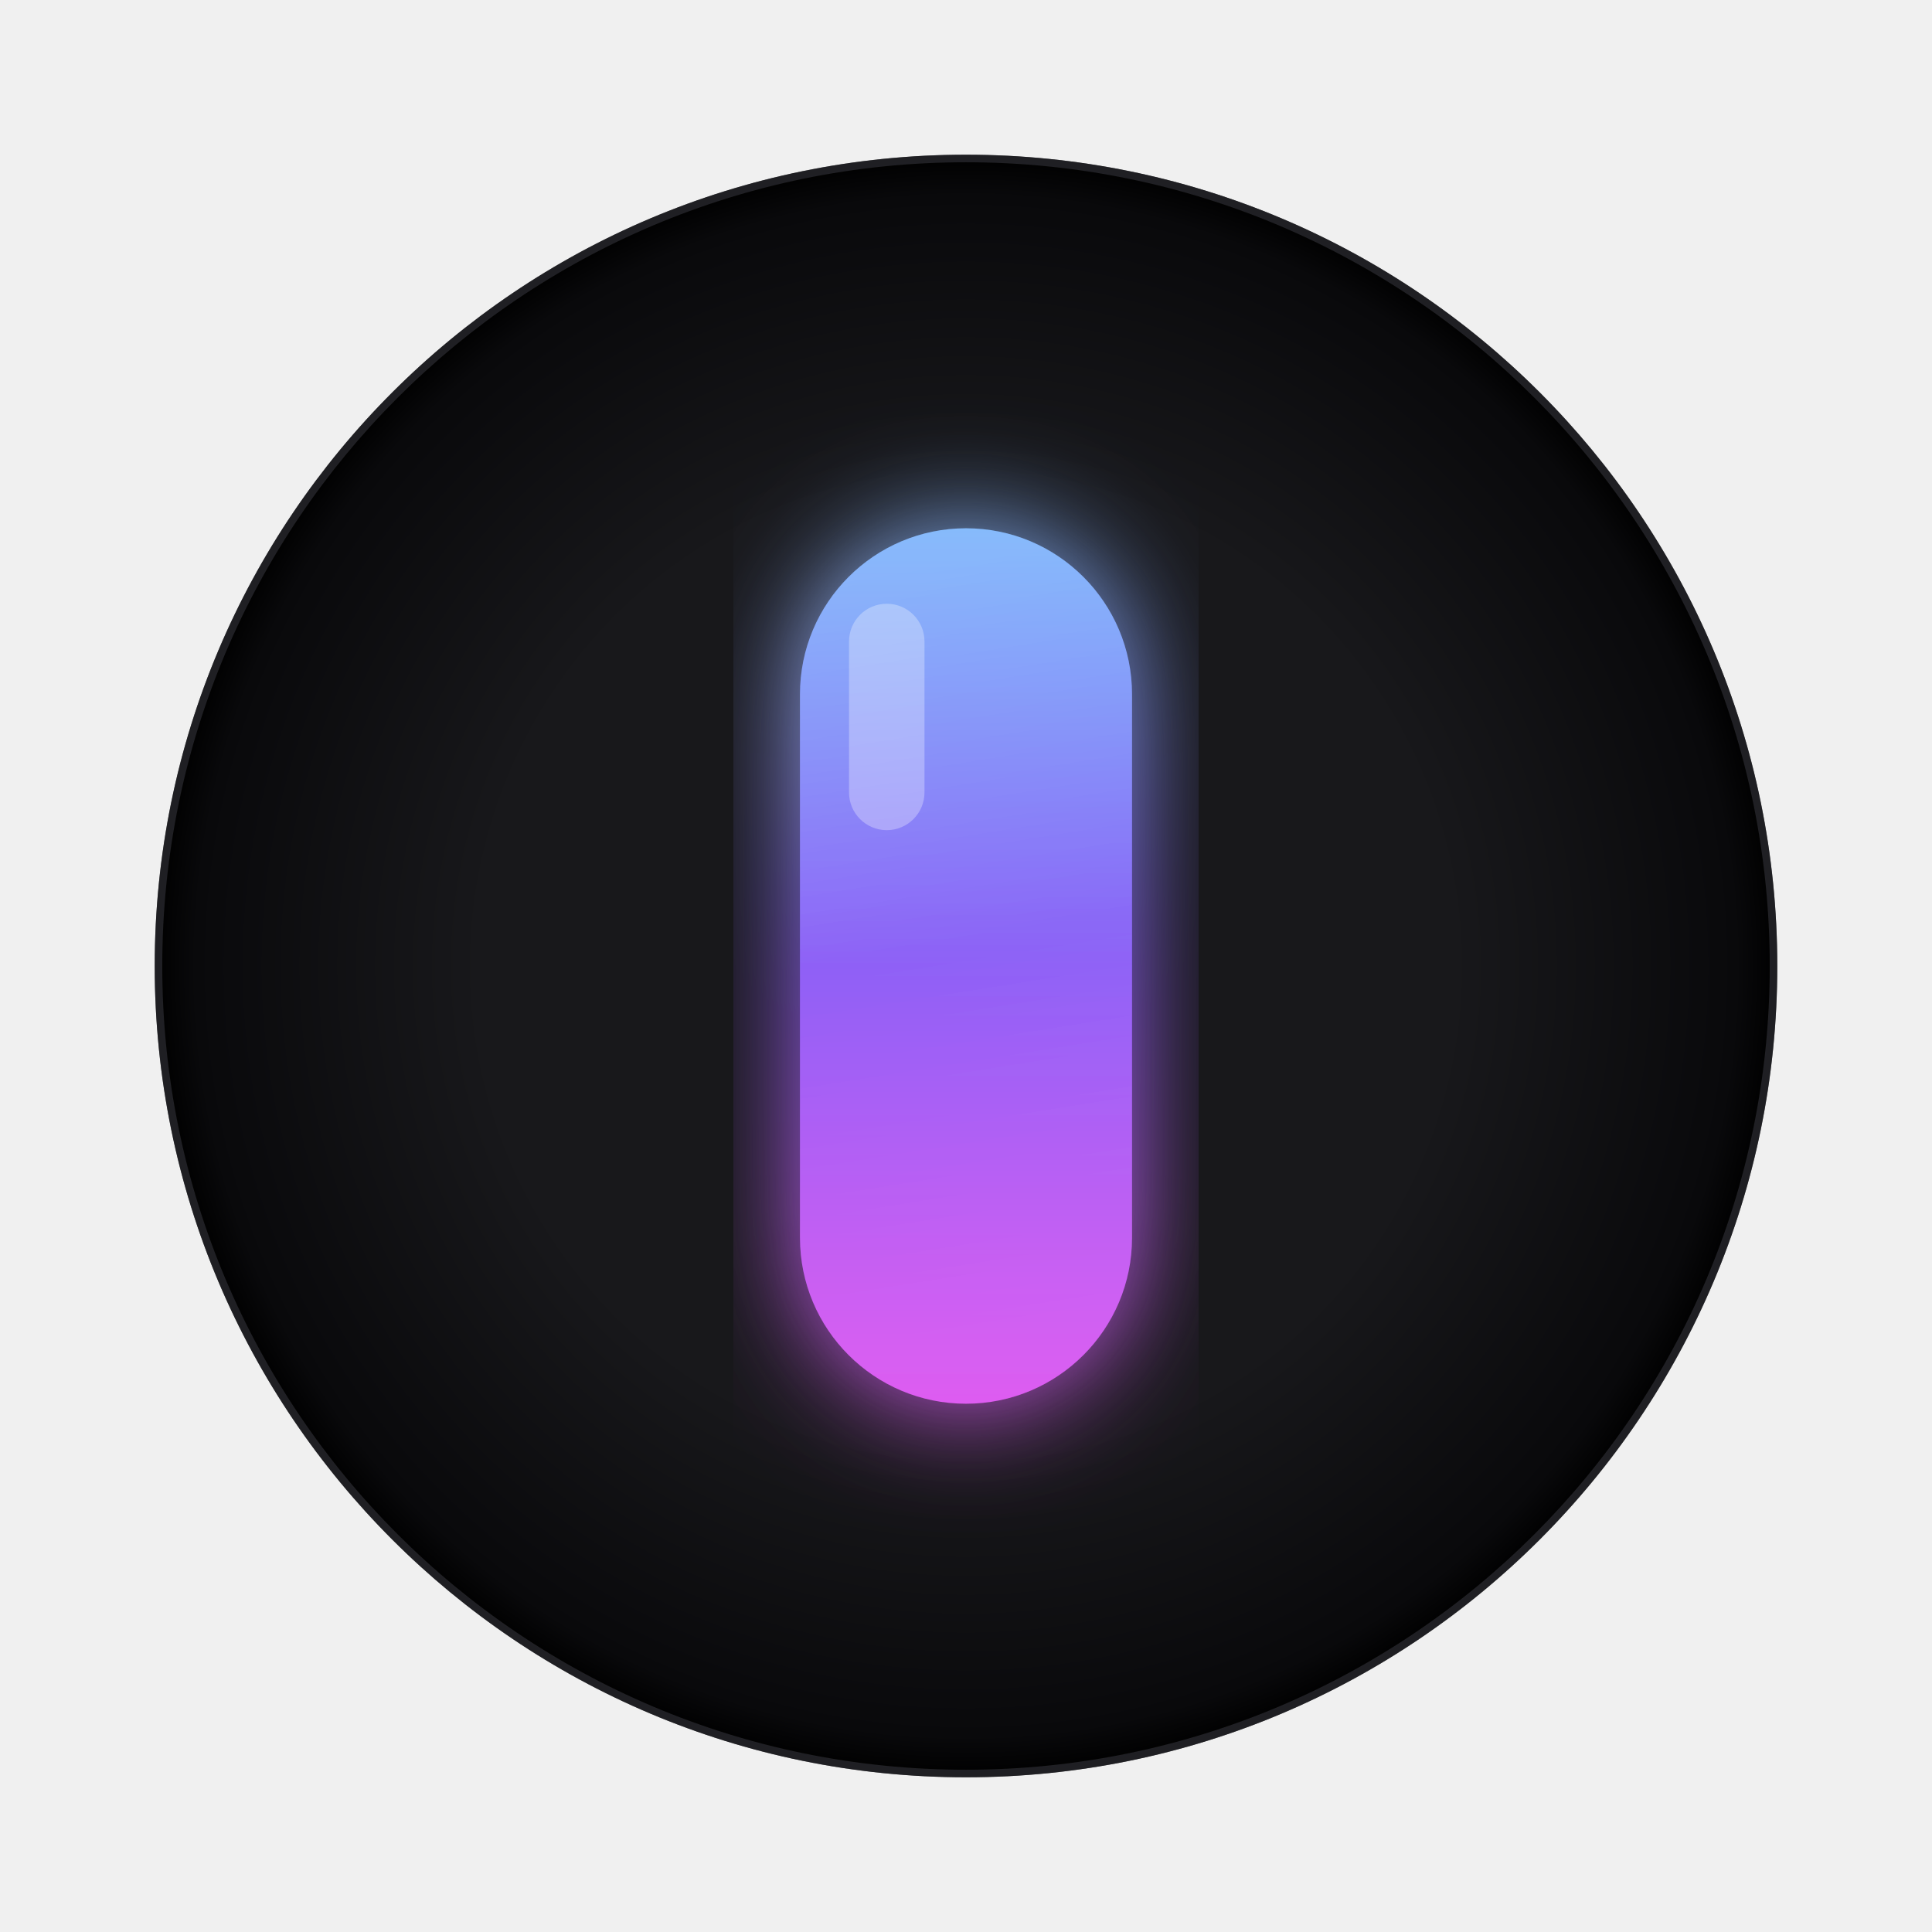
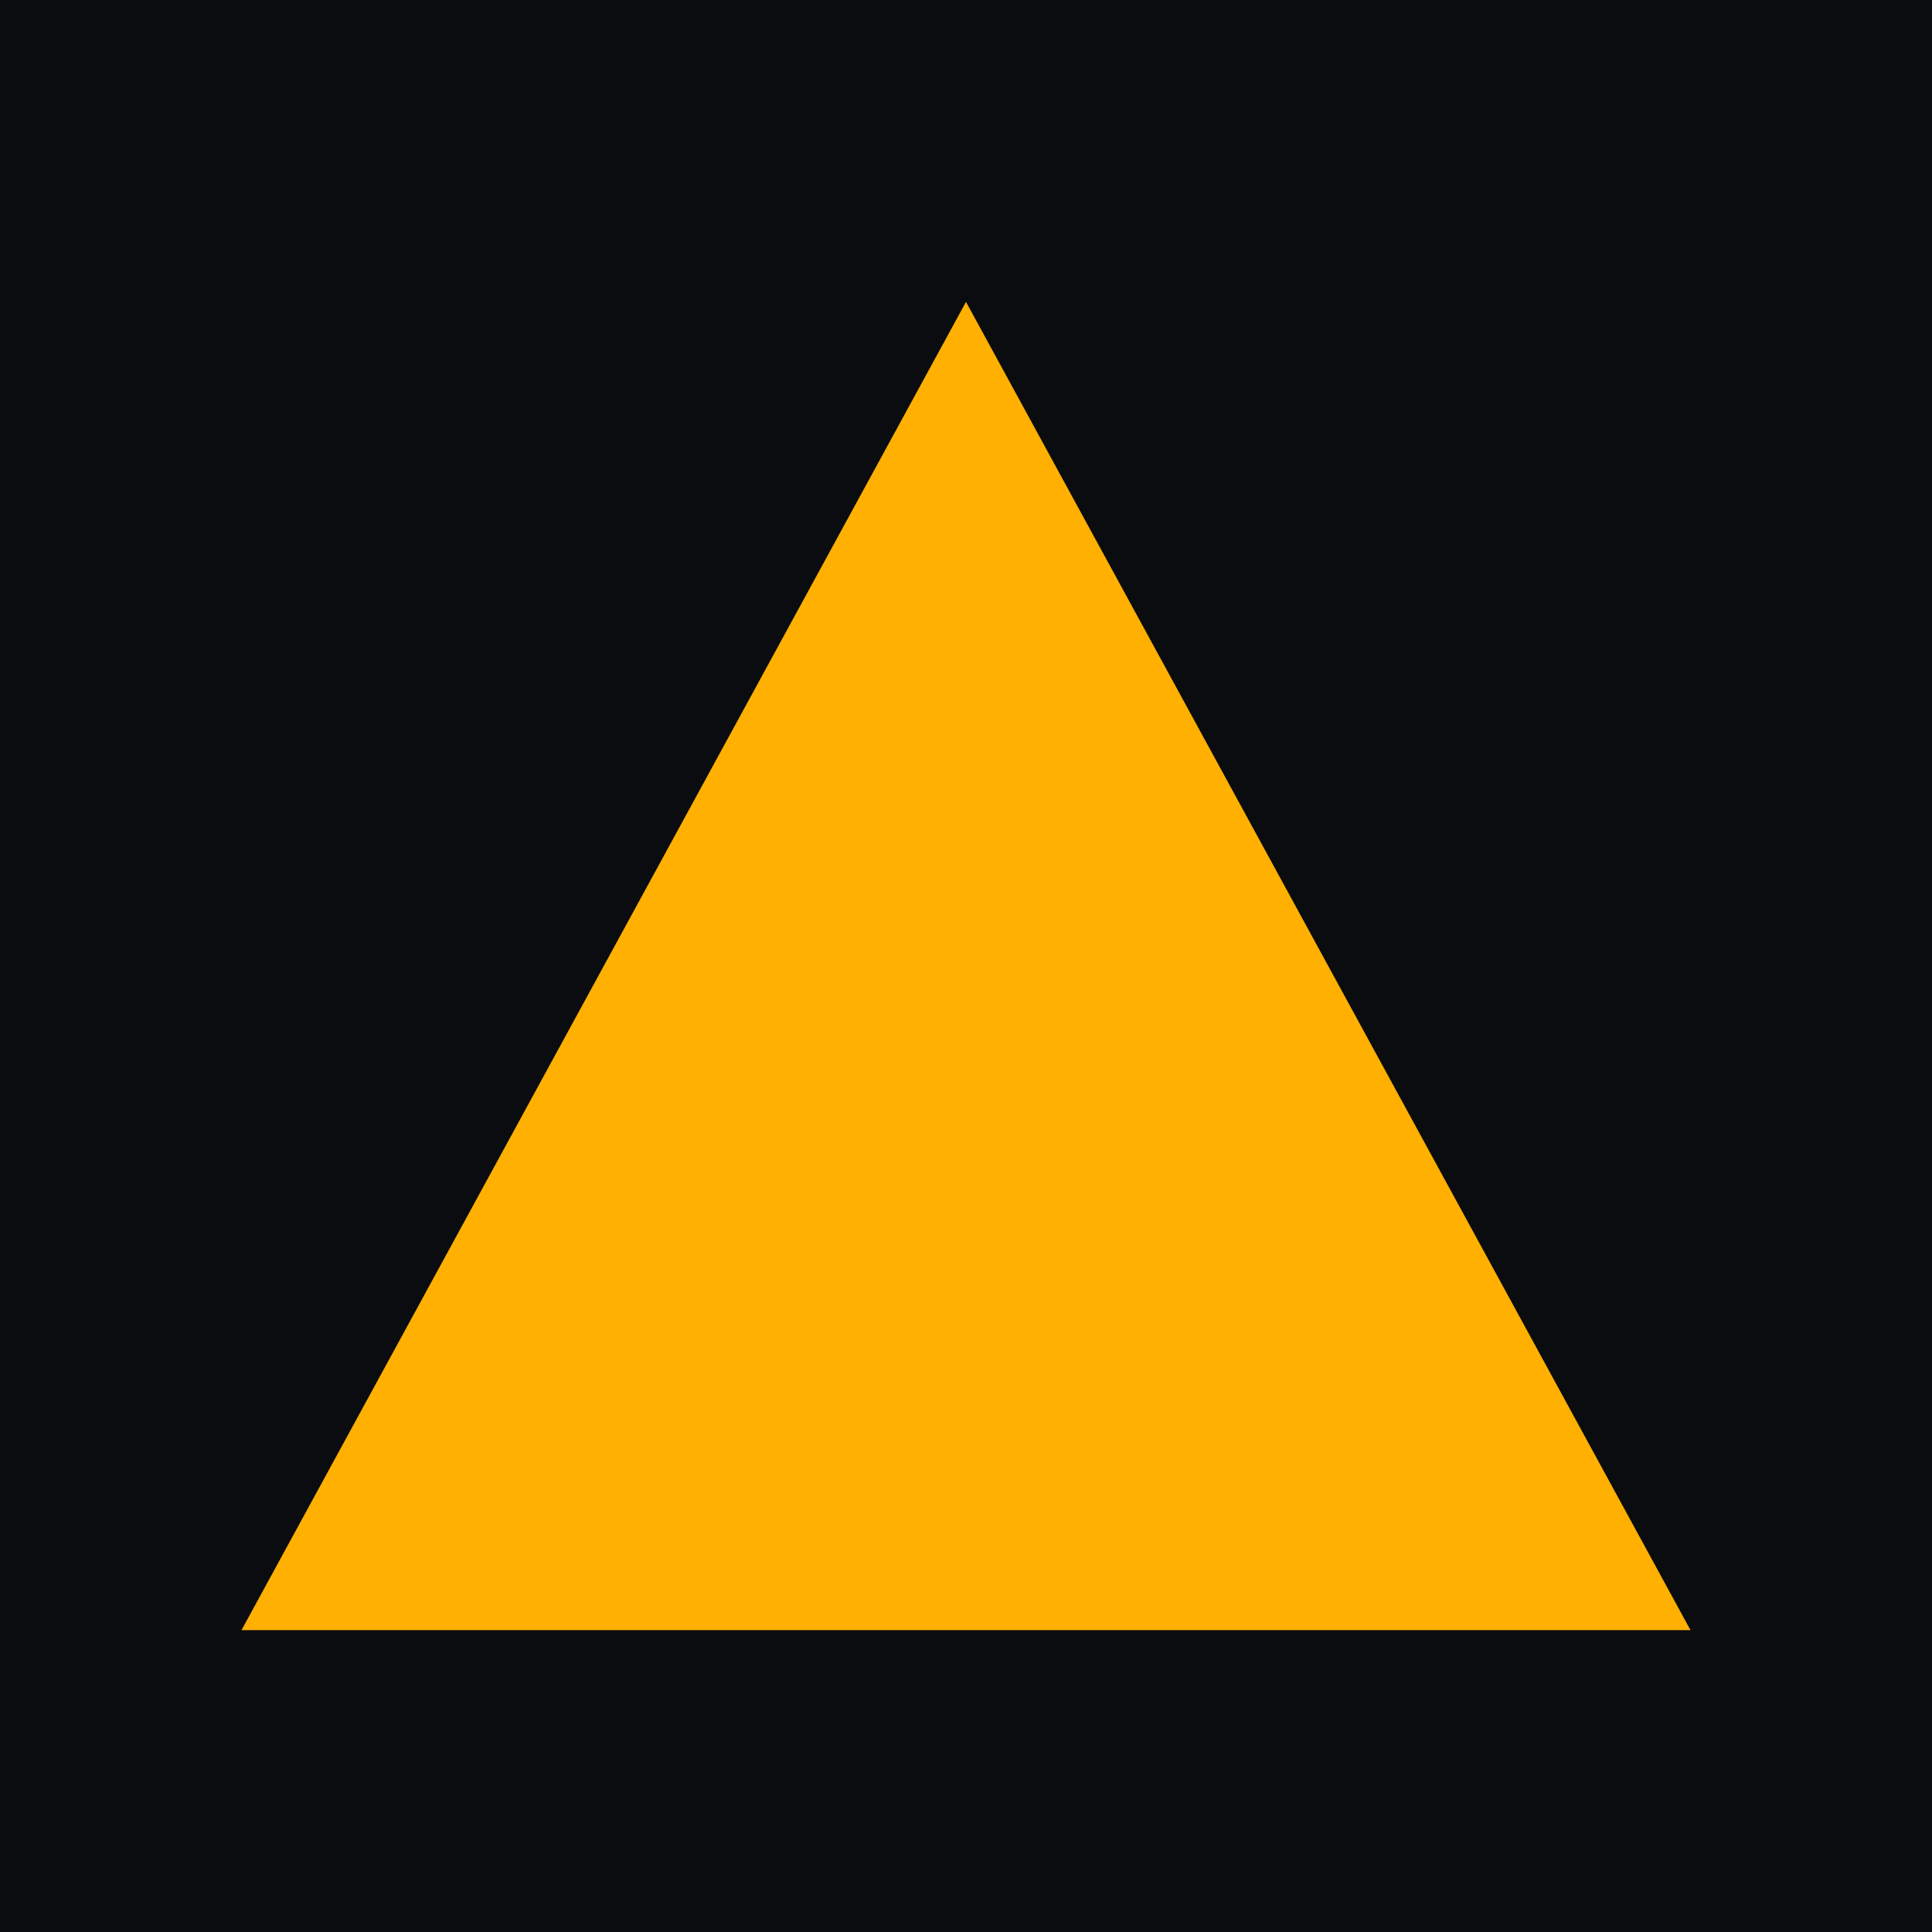
- <svg xmlns="http://www.w3.org/2000/svg" width="1024" height="1024" viewBox="0 0 1024 1024" fill="none">
-   <defs>
-     <radialGradient id="baseGrad" cx="512" cy="512" r="430" gradientUnits="userSpaceOnUse">
-       <stop offset="0.6" stop-color="#18181b" />
-       <stop offset="0.95" stop-color="#09090b" />
-       <stop offset="1" stop-color="#000000" />
-     </radialGradient>
-     <linearGradient id="pillGrad" x1="512" y1="280" x2="512" y2="744" gradientUnits="userSpaceOnUse">
-       <stop stop-color="#60a5fa" />
-       <stop offset="0.5" stop-color="#8b5cf6" />
-       <stop offset="1" stop-color="#d946ef" />
-     </linearGradient>
-     <linearGradient id="glassGloss" x1="480" y1="300" x2="544" y2="700" gradientUnits="userSpaceOnUse">
-       <stop stop-color="white" stop-opacity="0.4" />
-       <stop offset="0.5" stop-color="white" stop-opacity="0.05" />
-       <stop offset="1" stop-color="white" stop-opacity="0.2" />
-     </linearGradient>
-     <filter id="outerGlow" x="-20%" y="-20%" width="140%" height="140%">
-       <feGaussianBlur stdDeviation="30" result="blur" />
-       <feComposite in="SourceGraphic" in2="blur" operator="over" />
-     </filter>
-     <filter id="innerGlow">
-       <feGaussianBlur stdDeviation="15" result="blur" />
-     </filter>
-   </defs>
-   <circle cx="512" cy="512" r="430" fill="url(#baseGrad)" />
-   <circle cx="512" cy="512" r="428" stroke="#3f3f46" stroke-width="4" stroke-opacity="0.5" />
-   <g filter="url(#outerGlow)">
-     <rect x="424" y="280" width="176" height="464" rx="88" fill="url(#pillGrad)" />
-     <rect x="424" y="280" width="176" height="464" rx="88" fill="url(#glassGloss)" opacity="0.6" />
-     <rect x="450" y="320" width="40" height="120" rx="20" fill="white" fill-opacity="0.3" />
-   </g>
+ <svg xmlns="http://www.w3.org/2000/svg" width="32" height="32" viewBox="0 0 32 32" fill="none">
+   <rect width="32" height="32" fill="#0a0c0f" />
+   <polygon points="16,5 28,27 4,27" fill="#ffb000" />
</svg>
